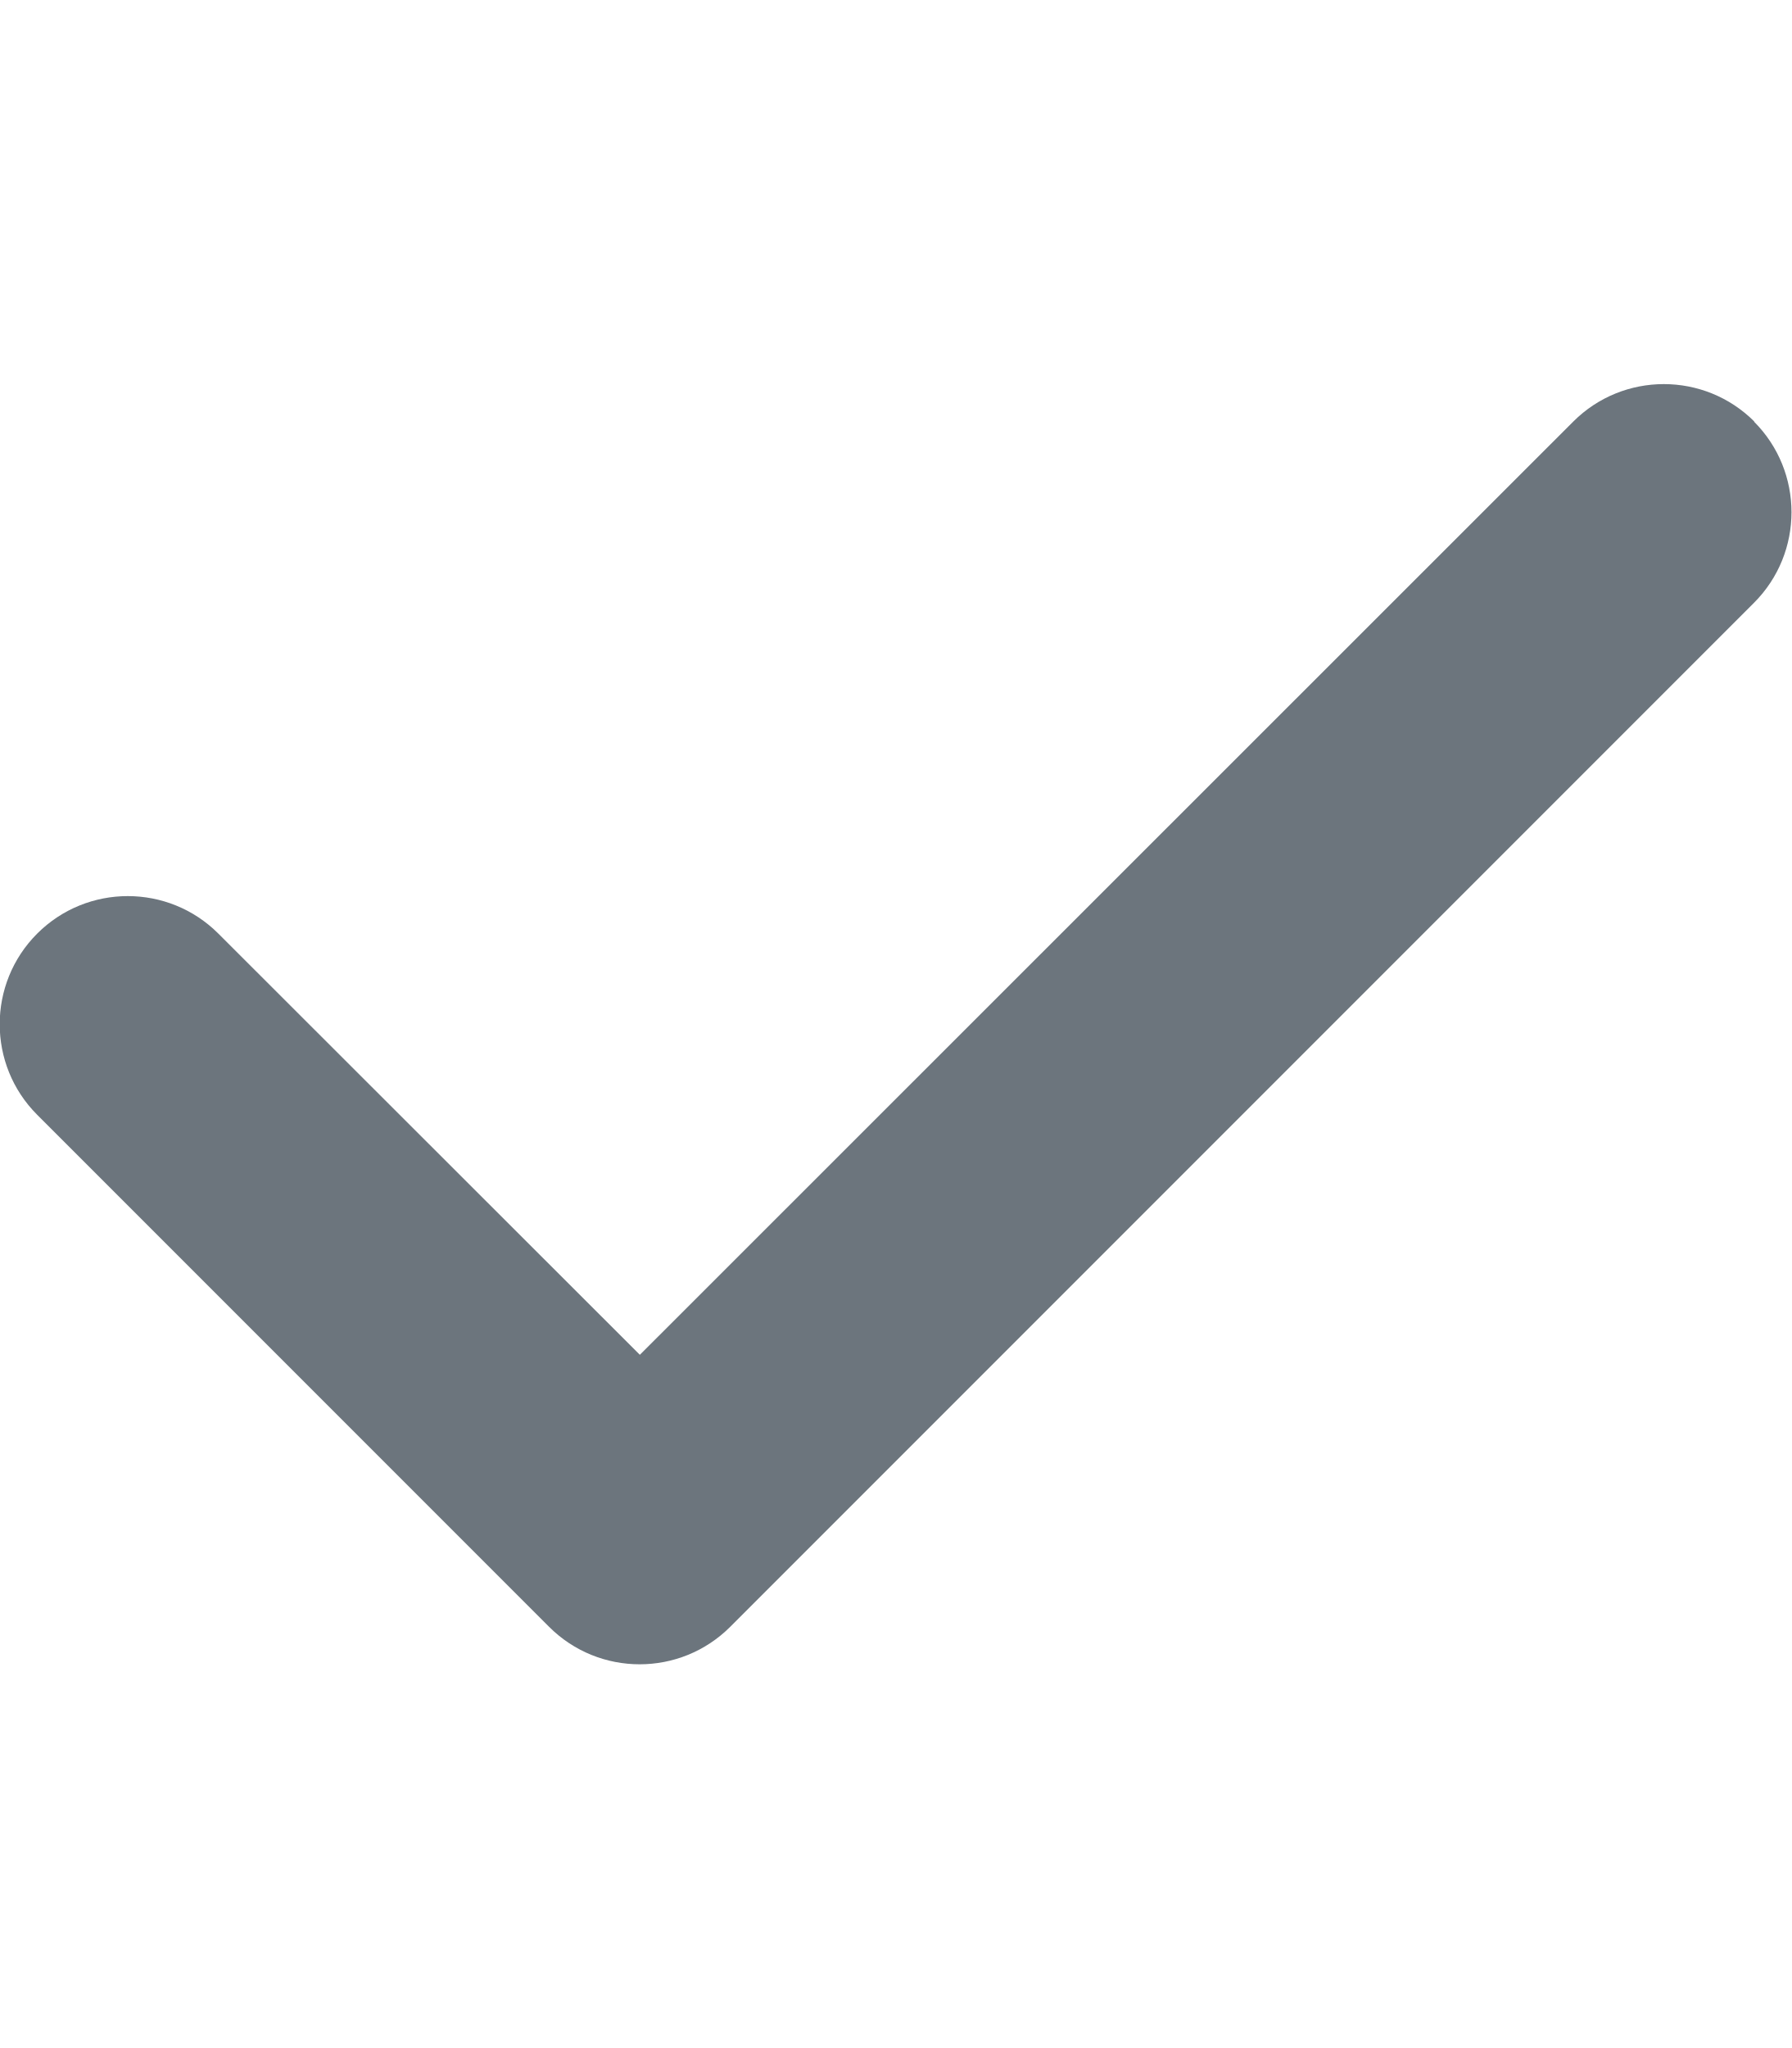
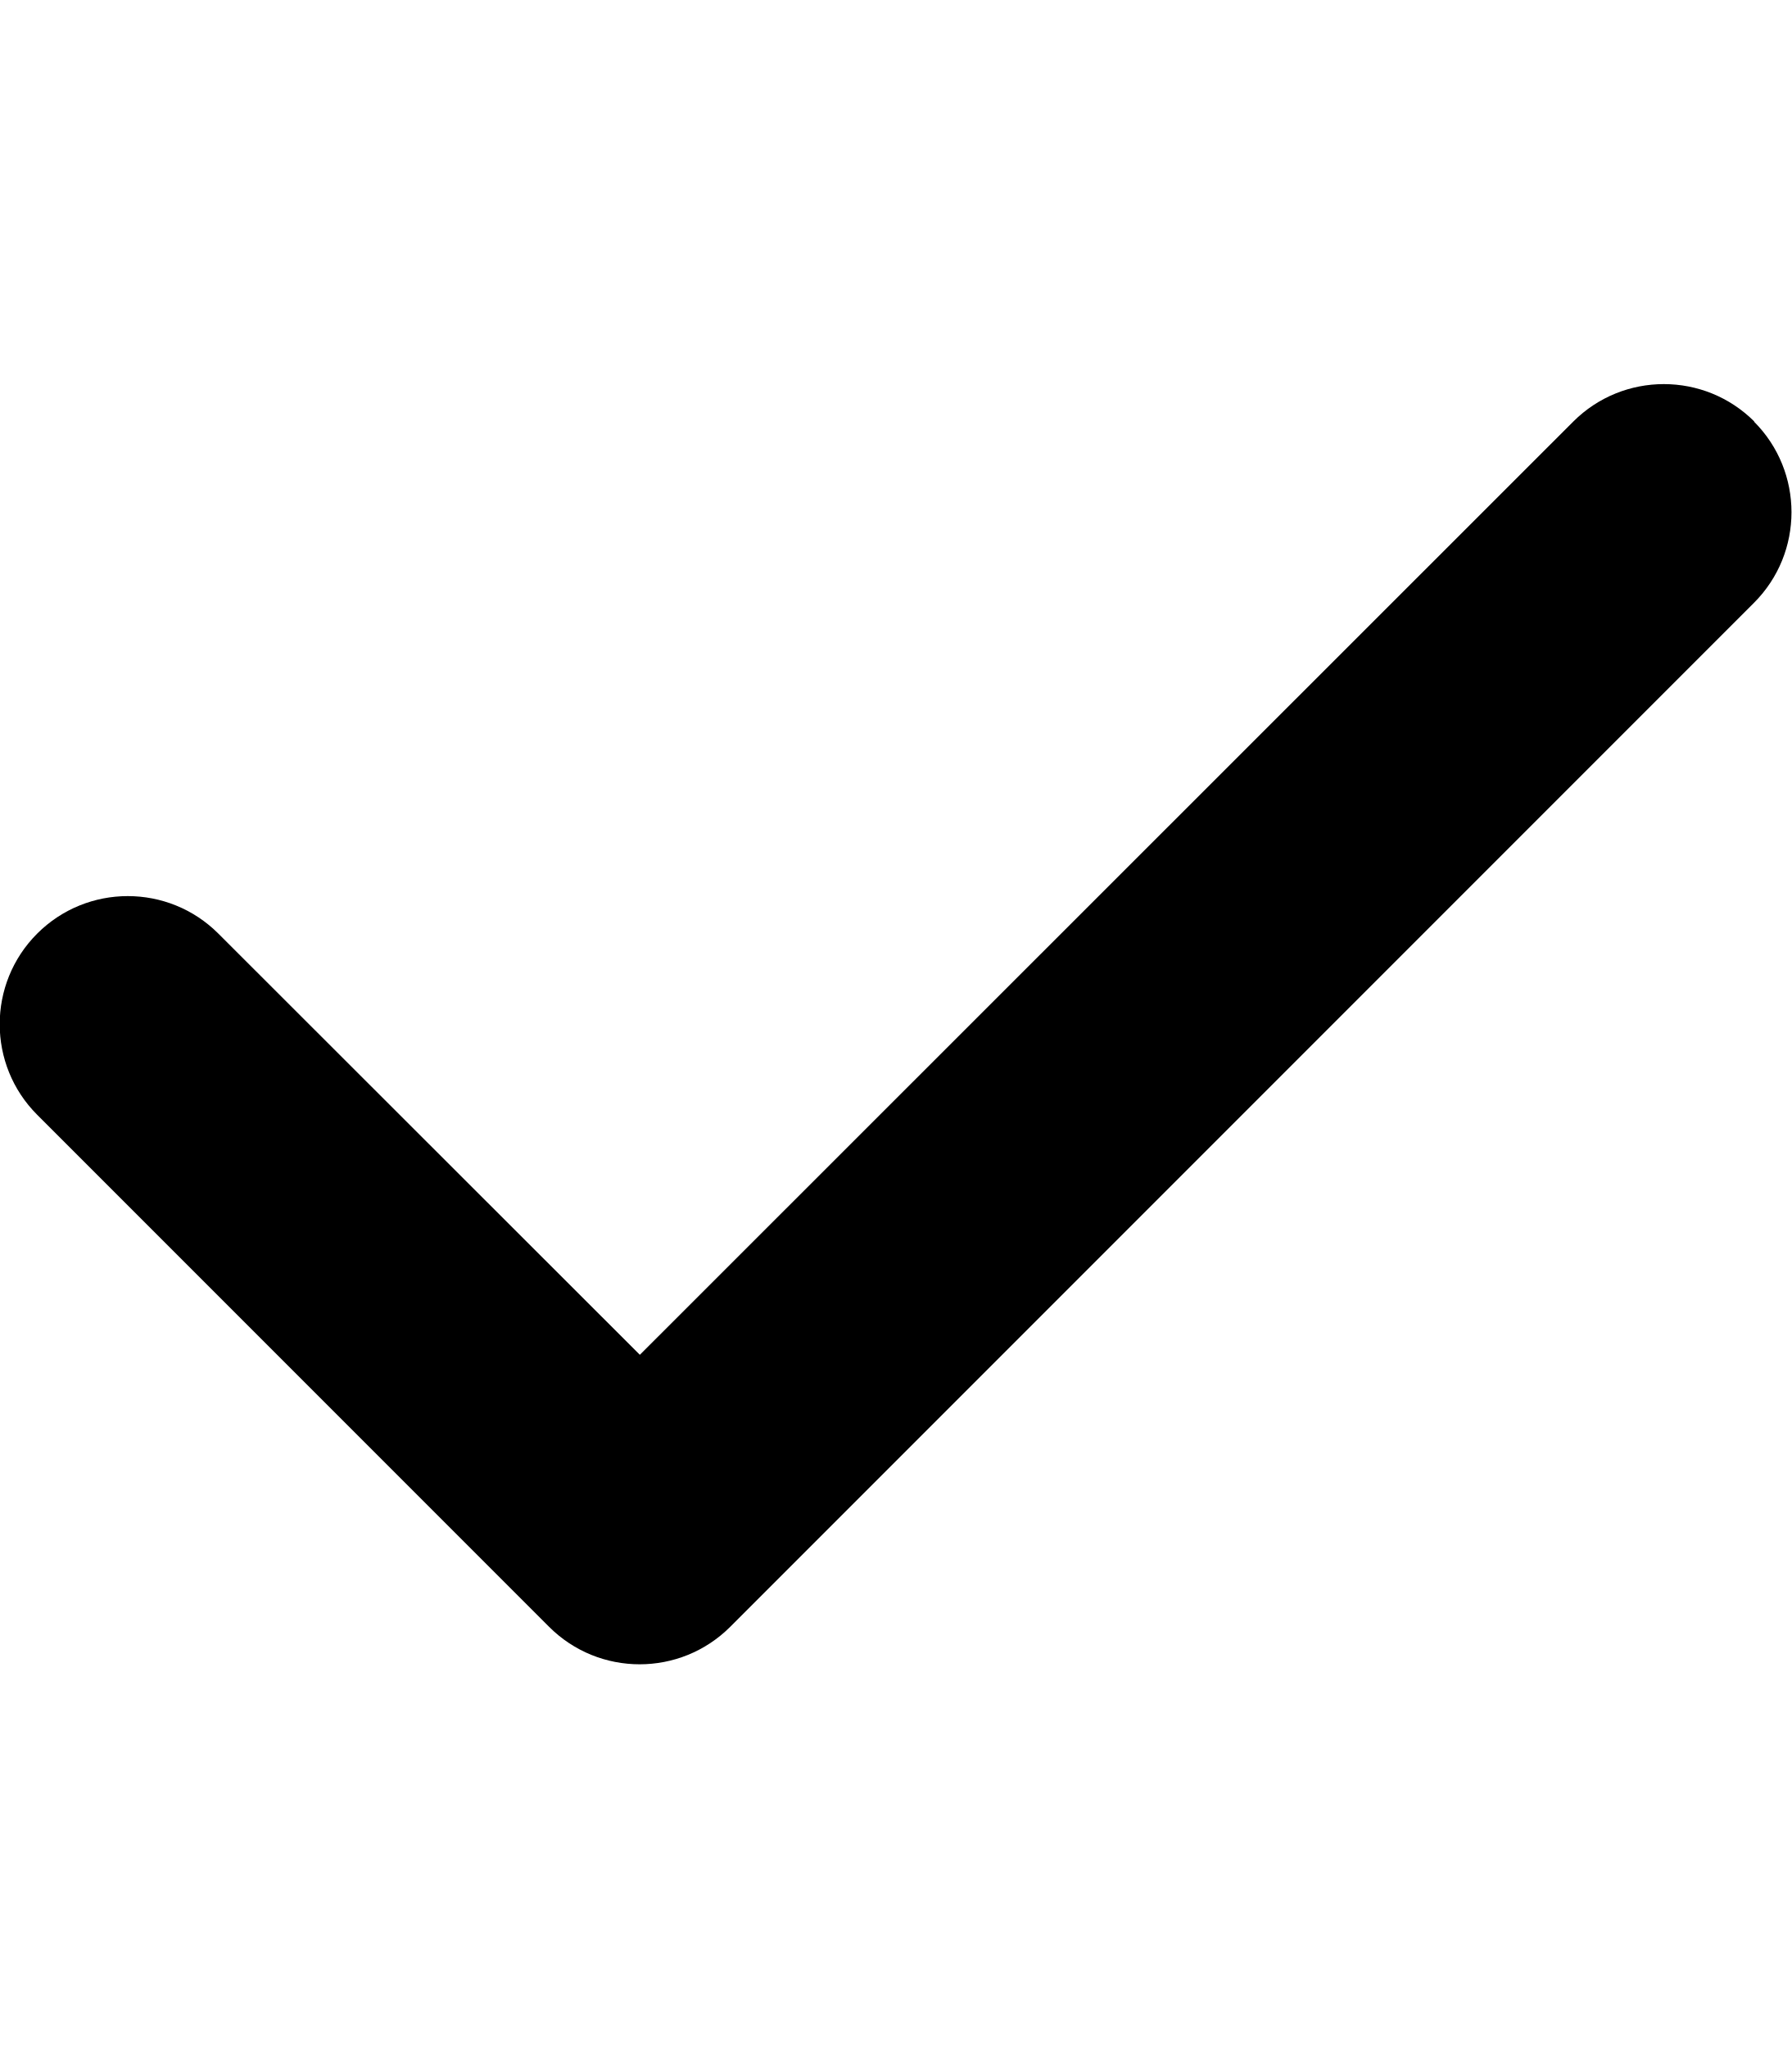
- <svg xmlns="http://www.w3.org/2000/svg" viewBox="0 0 448 512">
-   <path fill="#6c757d" d="M438.6 105.4c12.5 12.5 12.5 32.8 0 45.3l-256 256c-12.5 12.5-32.8 12.5-45.3 0l-128-128c-12.5-12.5-12.5-32.8 0-45.3s32.8-12.5 45.3 0L160 338.7 393.4 105.4c12.5-12.5 32.8-12.5 45.3 0z" />
+ <svg xmlns="http://www.w3.org/2000/svg" height="20" width="17.5" viewBox="0 0 448 512">
+   <path d="M438.6 105.4c12.5 12.5 12.5 32.8 0 45.3l-256 256c-12.5 12.5-32.8 12.5-45.3 0l-128-128c-12.5-12.5-12.5-32.8 0-45.3s32.8-12.5 45.3 0L160 338.7 393.4 105.4c12.5-12.5 32.8-12.5 45.3 0z" />
</svg>
